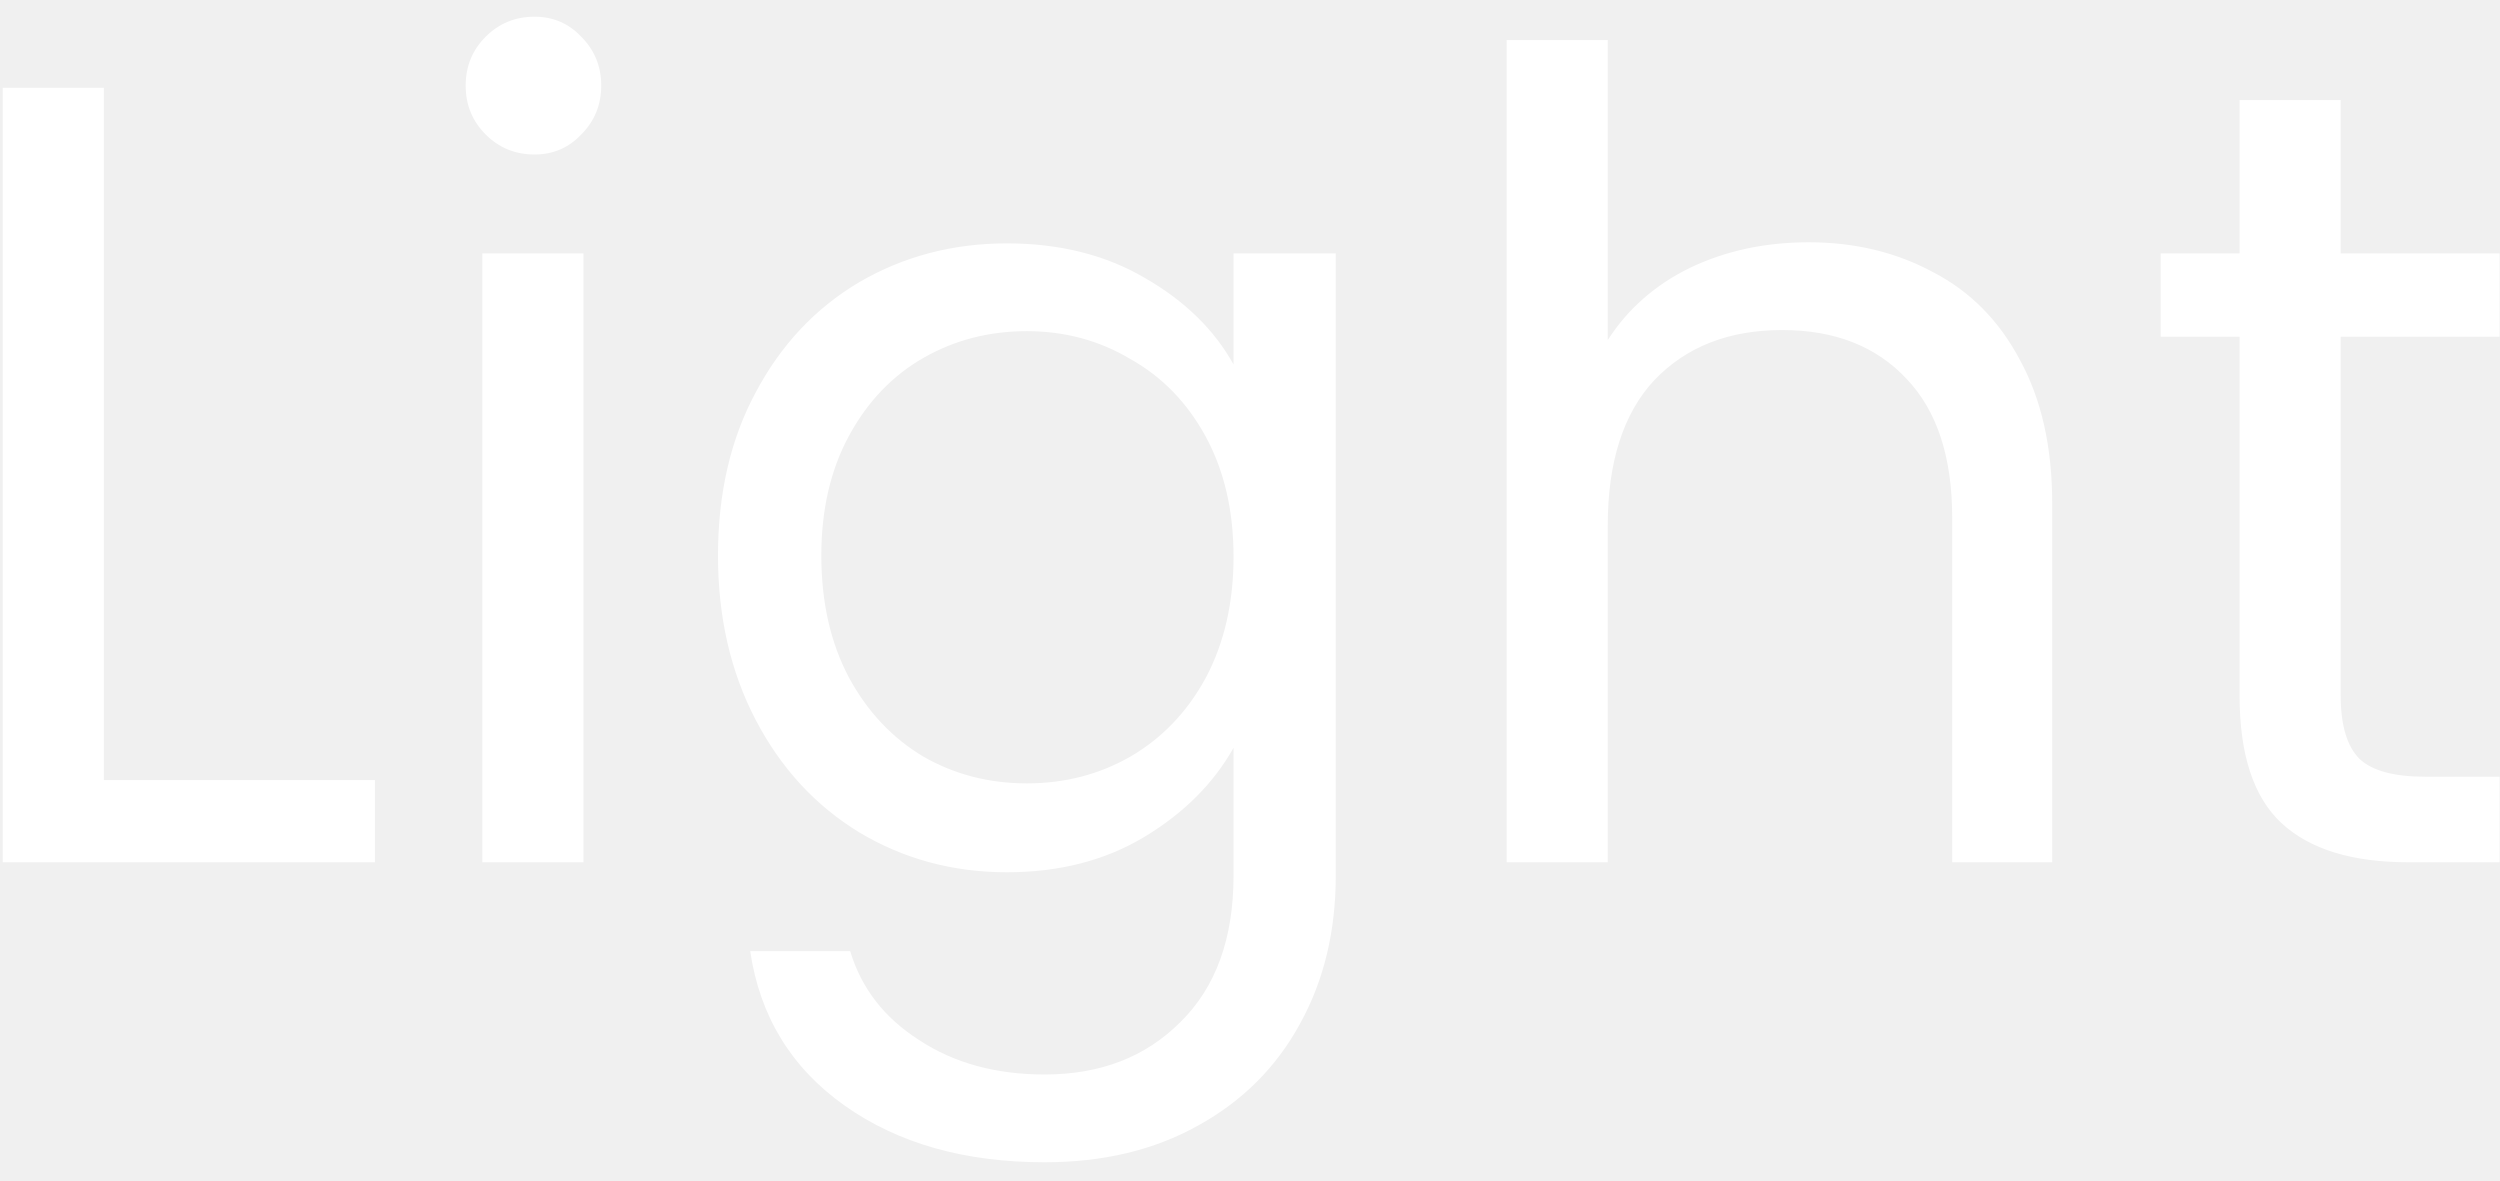
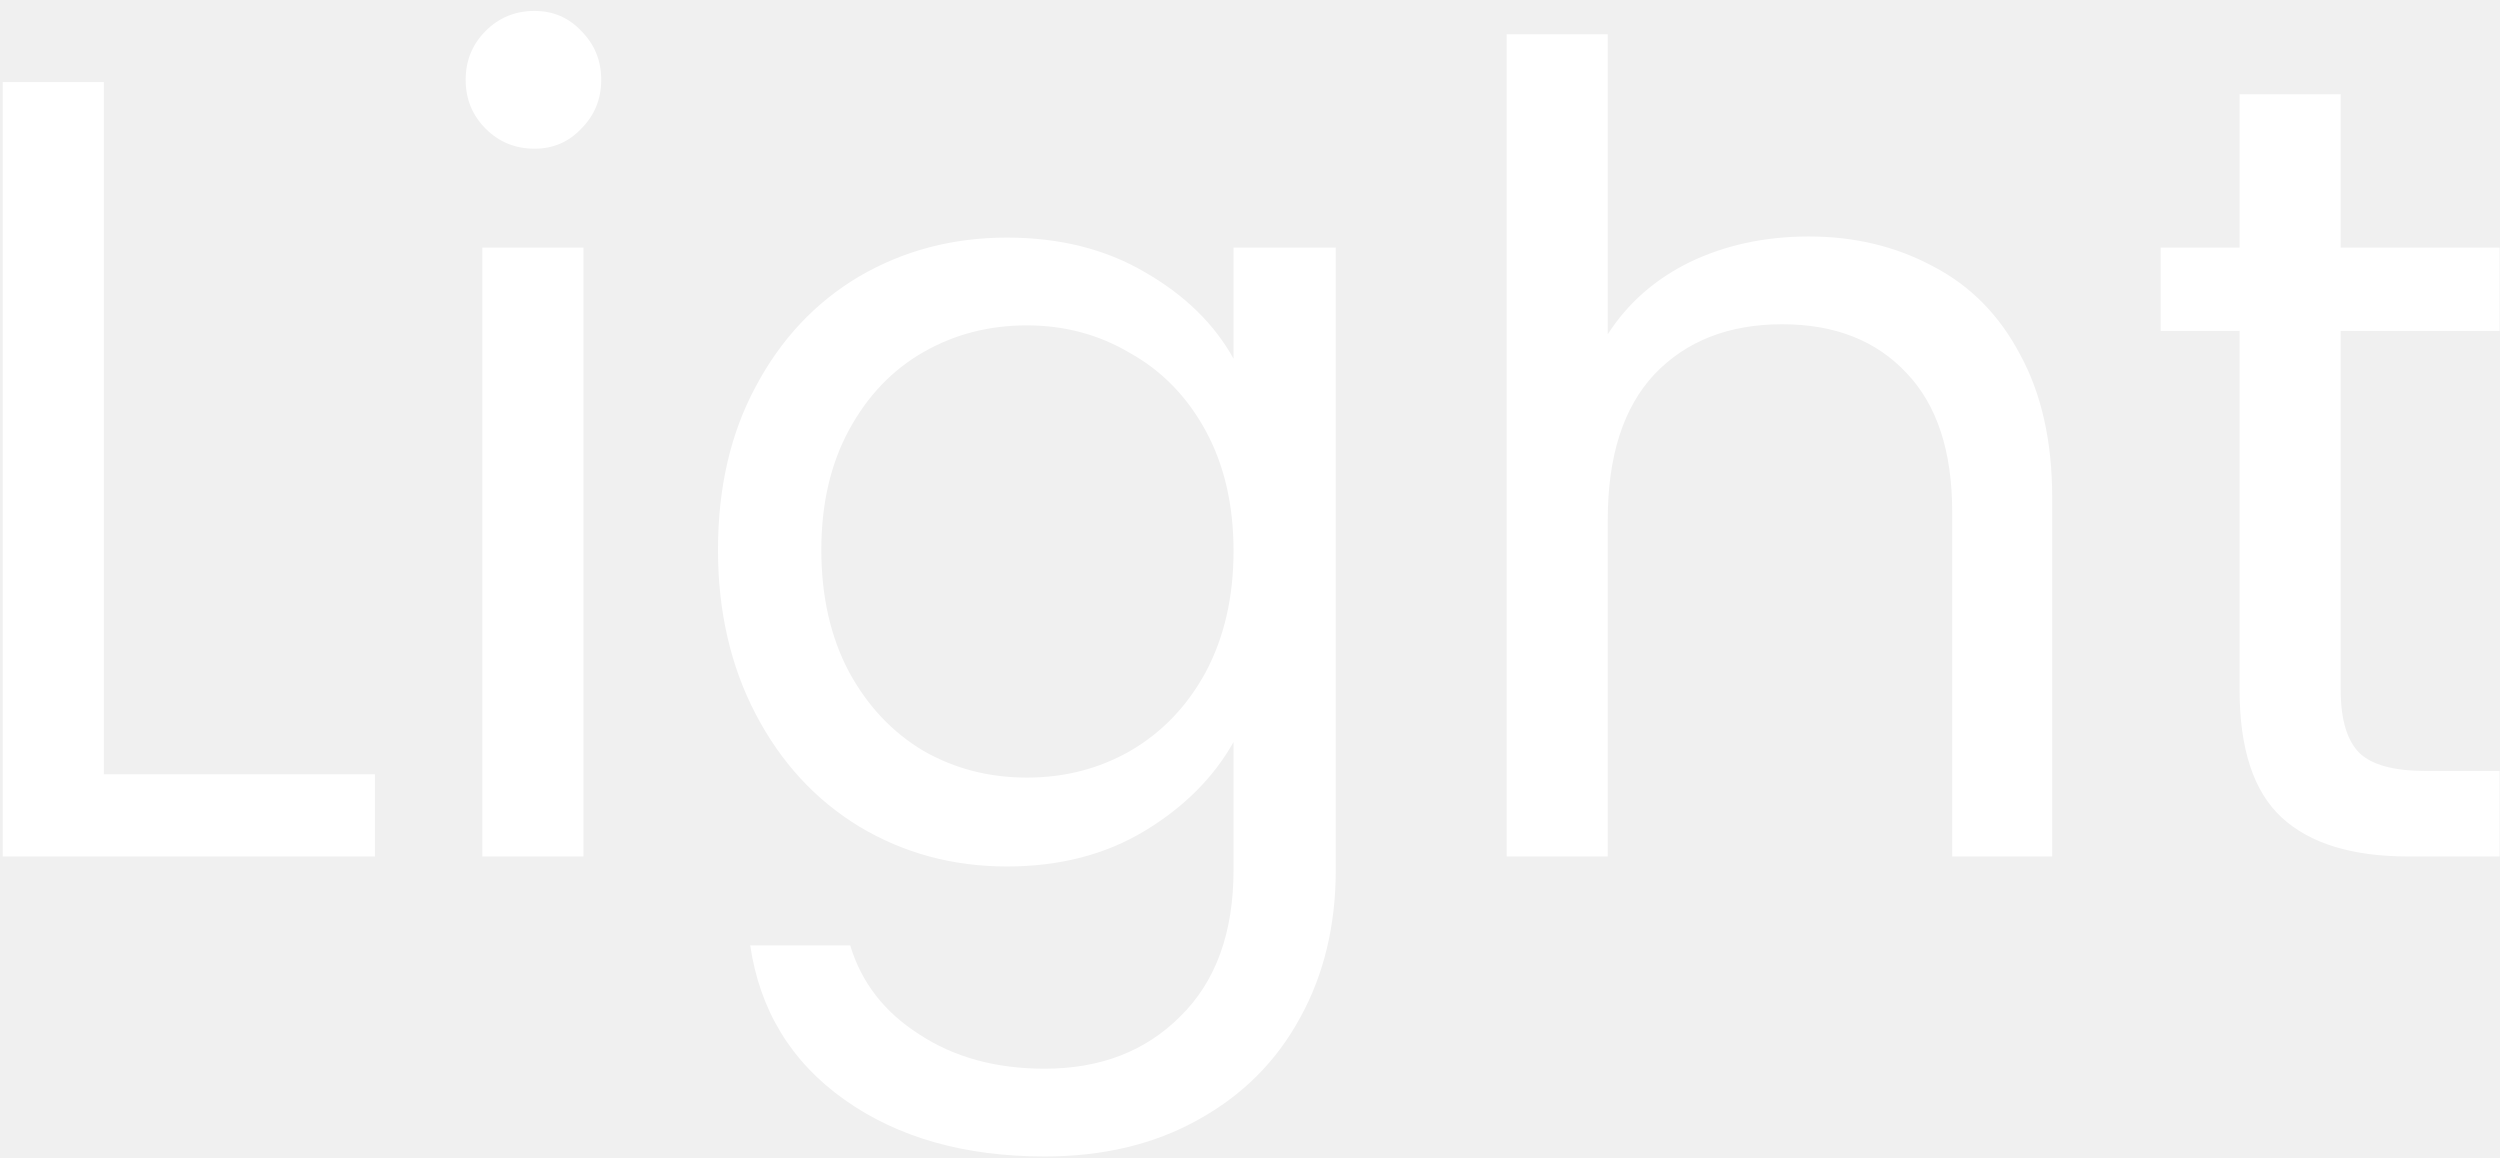
- <svg xmlns="http://www.w3.org/2000/svg" width="108" height="51" viewBox="0 0 108 51" fill="none">
-   <path d="M4.486 33.698H16.198V37.25H0.118V3.794H4.486V33.698ZM23.093 6.674C22.261 6.674 21.557 6.386 20.981 5.81C20.405 5.234 20.117 4.53 20.117 3.698C20.117 2.866 20.405 2.162 20.981 1.586C21.557 1.01 22.261 0.722 23.093 0.722C23.893 0.722 24.565 1.01 25.109 1.586C25.685 2.162 25.973 2.866 25.973 3.698C25.973 4.53 25.685 5.234 25.109 5.81C24.565 6.386 23.893 6.674 23.093 6.674ZM25.205 10.946V37.25H20.837V10.946H25.205ZM43.497 10.514C45.769 10.514 47.753 11.01 49.449 12.002C51.177 12.994 52.457 14.242 53.289 15.746V10.946H57.705V37.826C57.705 40.226 57.193 42.354 56.169 44.21C55.145 46.098 53.673 47.57 51.753 48.626C49.865 49.682 47.657 50.21 45.129 50.21C41.673 50.21 38.793 49.394 36.489 47.762C34.185 46.13 32.825 43.906 32.409 41.09H36.729C37.209 42.69 38.201 43.97 39.705 44.93C41.209 45.922 43.017 46.418 45.129 46.418C47.529 46.418 49.481 45.666 50.985 44.162C52.521 42.658 53.289 40.546 53.289 37.826V32.306C52.425 33.842 51.145 35.122 49.449 36.146C47.753 37.17 45.769 37.682 43.497 37.682C41.161 37.682 39.033 37.106 37.113 35.954C35.225 34.802 33.737 33.186 32.649 31.106C31.561 29.026 31.017 26.658 31.017 24.002C31.017 21.314 31.561 18.962 32.649 16.946C33.737 14.898 35.225 13.314 37.113 12.194C39.033 11.074 41.161 10.514 43.497 10.514ZM53.289 24.05C53.289 22.066 52.889 20.338 52.089 18.866C51.289 17.394 50.201 16.274 48.825 15.506C47.481 14.706 45.993 14.306 44.361 14.306C42.729 14.306 41.241 14.69 39.897 15.458C38.553 16.226 37.481 17.346 36.681 18.818C35.881 20.29 35.481 22.018 35.481 24.002C35.481 26.018 35.881 27.778 36.681 29.282C37.481 30.754 38.553 31.89 39.897 32.69C41.241 33.458 42.729 33.842 44.361 33.842C45.993 33.842 47.481 33.458 48.825 32.69C50.201 31.89 51.289 30.754 52.089 29.282C52.889 27.778 53.289 26.034 53.289 24.05ZM78.143 10.466C80.127 10.466 81.919 10.898 83.519 11.762C85.119 12.594 86.367 13.858 87.263 15.554C88.191 17.25 88.655 19.314 88.655 21.746V37.25H84.335V22.37C84.335 19.746 83.679 17.746 82.367 16.37C81.055 14.962 79.263 14.258 76.991 14.258C74.687 14.258 72.847 14.978 71.471 16.418C70.127 17.858 69.455 19.954 69.455 22.706V37.25H65.087V1.73H69.455V14.69C70.319 13.346 71.503 12.306 73.007 11.57C74.543 10.834 76.255 10.466 78.143 10.466ZM101.118 14.546V30.05C101.118 31.33 101.39 32.242 101.934 32.786C102.478 33.298 103.422 33.554 104.766 33.554H107.982V37.25H104.046C101.614 37.25 99.79 36.69 98.574 35.57C97.358 34.45 96.75 32.61 96.75 30.05V14.546H93.342V10.946H96.75V4.322H101.118V10.946H107.982V14.546H101.118Z" fill="white" />
+ <svg xmlns="http://www.w3.org/2000/svg" width="108" height="50" viewBox="0 0 108 50" fill="none">
+   <path d="M4.486 33.448H16.198V37H0.118V3.544H4.486V33.448ZM23.093 6.424C22.261 6.424 21.557 6.136 20.981 5.56C20.405 4.984 20.117 4.28 20.117 3.448C20.117 2.616 20.405 1.912 20.981 1.336C21.557 0.76 22.261 0.472 23.093 0.472C23.893 0.472 24.565 0.76 25.109 1.336C25.685 1.912 25.973 2.616 25.973 3.448C25.973 4.28 25.685 4.984 25.109 5.56C24.565 6.136 23.893 6.424 23.093 6.424ZM25.205 10.696V37H20.837V10.696H25.205ZM43.497 10.264C45.769 10.264 47.753 10.76 49.449 11.752C51.177 12.744 52.457 13.992 53.289 15.496V10.696H57.705V37.576C57.705 39.976 57.193 42.104 56.169 43.96C55.145 45.848 53.673 47.32 51.753 48.376C49.865 49.432 47.657 49.96 45.129 49.96C41.673 49.96 38.793 49.144 36.489 47.512C34.185 45.88 32.825 43.656 32.409 40.84H36.729C37.209 42.44 38.201 43.72 39.705 44.68C41.209 45.672 43.017 46.168 45.129 46.168C47.529 46.168 49.481 45.416 50.985 43.912C52.521 42.408 53.289 40.296 53.289 37.576V32.056C52.425 33.592 51.145 34.872 49.449 35.896C47.753 36.92 45.769 37.432 43.497 37.432C41.161 37.432 39.033 36.856 37.113 35.704C35.225 34.552 33.737 32.936 32.649 30.856C31.561 28.776 31.017 26.408 31.017 23.752C31.017 21.064 31.561 18.712 32.649 16.696C33.737 14.648 35.225 13.064 37.113 11.944C39.033 10.824 41.161 10.264 43.497 10.264ZM53.289 23.8C53.289 21.816 52.889 20.088 52.089 18.616C51.289 17.144 50.201 16.024 48.825 15.256C47.481 14.456 45.993 14.056 44.361 14.056C42.729 14.056 41.241 14.44 39.897 15.208C38.553 15.976 37.481 17.096 36.681 18.568C35.881 20.04 35.481 21.768 35.481 23.752C35.481 25.768 35.881 27.528 36.681 29.032C37.481 30.504 38.553 31.64 39.897 32.44C41.241 33.208 42.729 33.592 44.361 33.592C45.993 33.592 47.481 33.208 48.825 32.44C50.201 31.64 51.289 30.504 52.089 29.032C52.889 27.528 53.289 25.784 53.289 23.8ZM78.143 10.216C80.127 10.216 81.919 10.648 83.519 11.512C85.119 12.344 86.367 13.608 87.263 15.304C88.191 17 88.655 19.064 88.655 21.496V37H84.335V22.12C84.335 19.496 83.679 17.496 82.367 16.12C81.055 14.712 79.263 14.008 76.991 14.008C74.687 14.008 72.847 14.728 71.471 16.168C70.127 17.608 69.455 19.704 69.455 22.456V37H65.087V1.48H69.455V14.44C70.319 13.096 71.503 12.056 73.007 11.32C74.543 10.584 76.255 10.216 78.143 10.216ZM101.118 14.296V29.8C101.118 31.08 101.39 31.992 101.934 32.536C102.478 33.048 103.422 33.304 104.766 33.304H107.982V37H104.046C101.614 37 99.79 36.44 98.574 35.32C97.358 34.2 96.75 32.36 96.75 29.8V14.296H93.342V10.696H96.75V4.072H101.118V10.696H107.982V14.296H101.118Z" fill="white" />
</svg>
